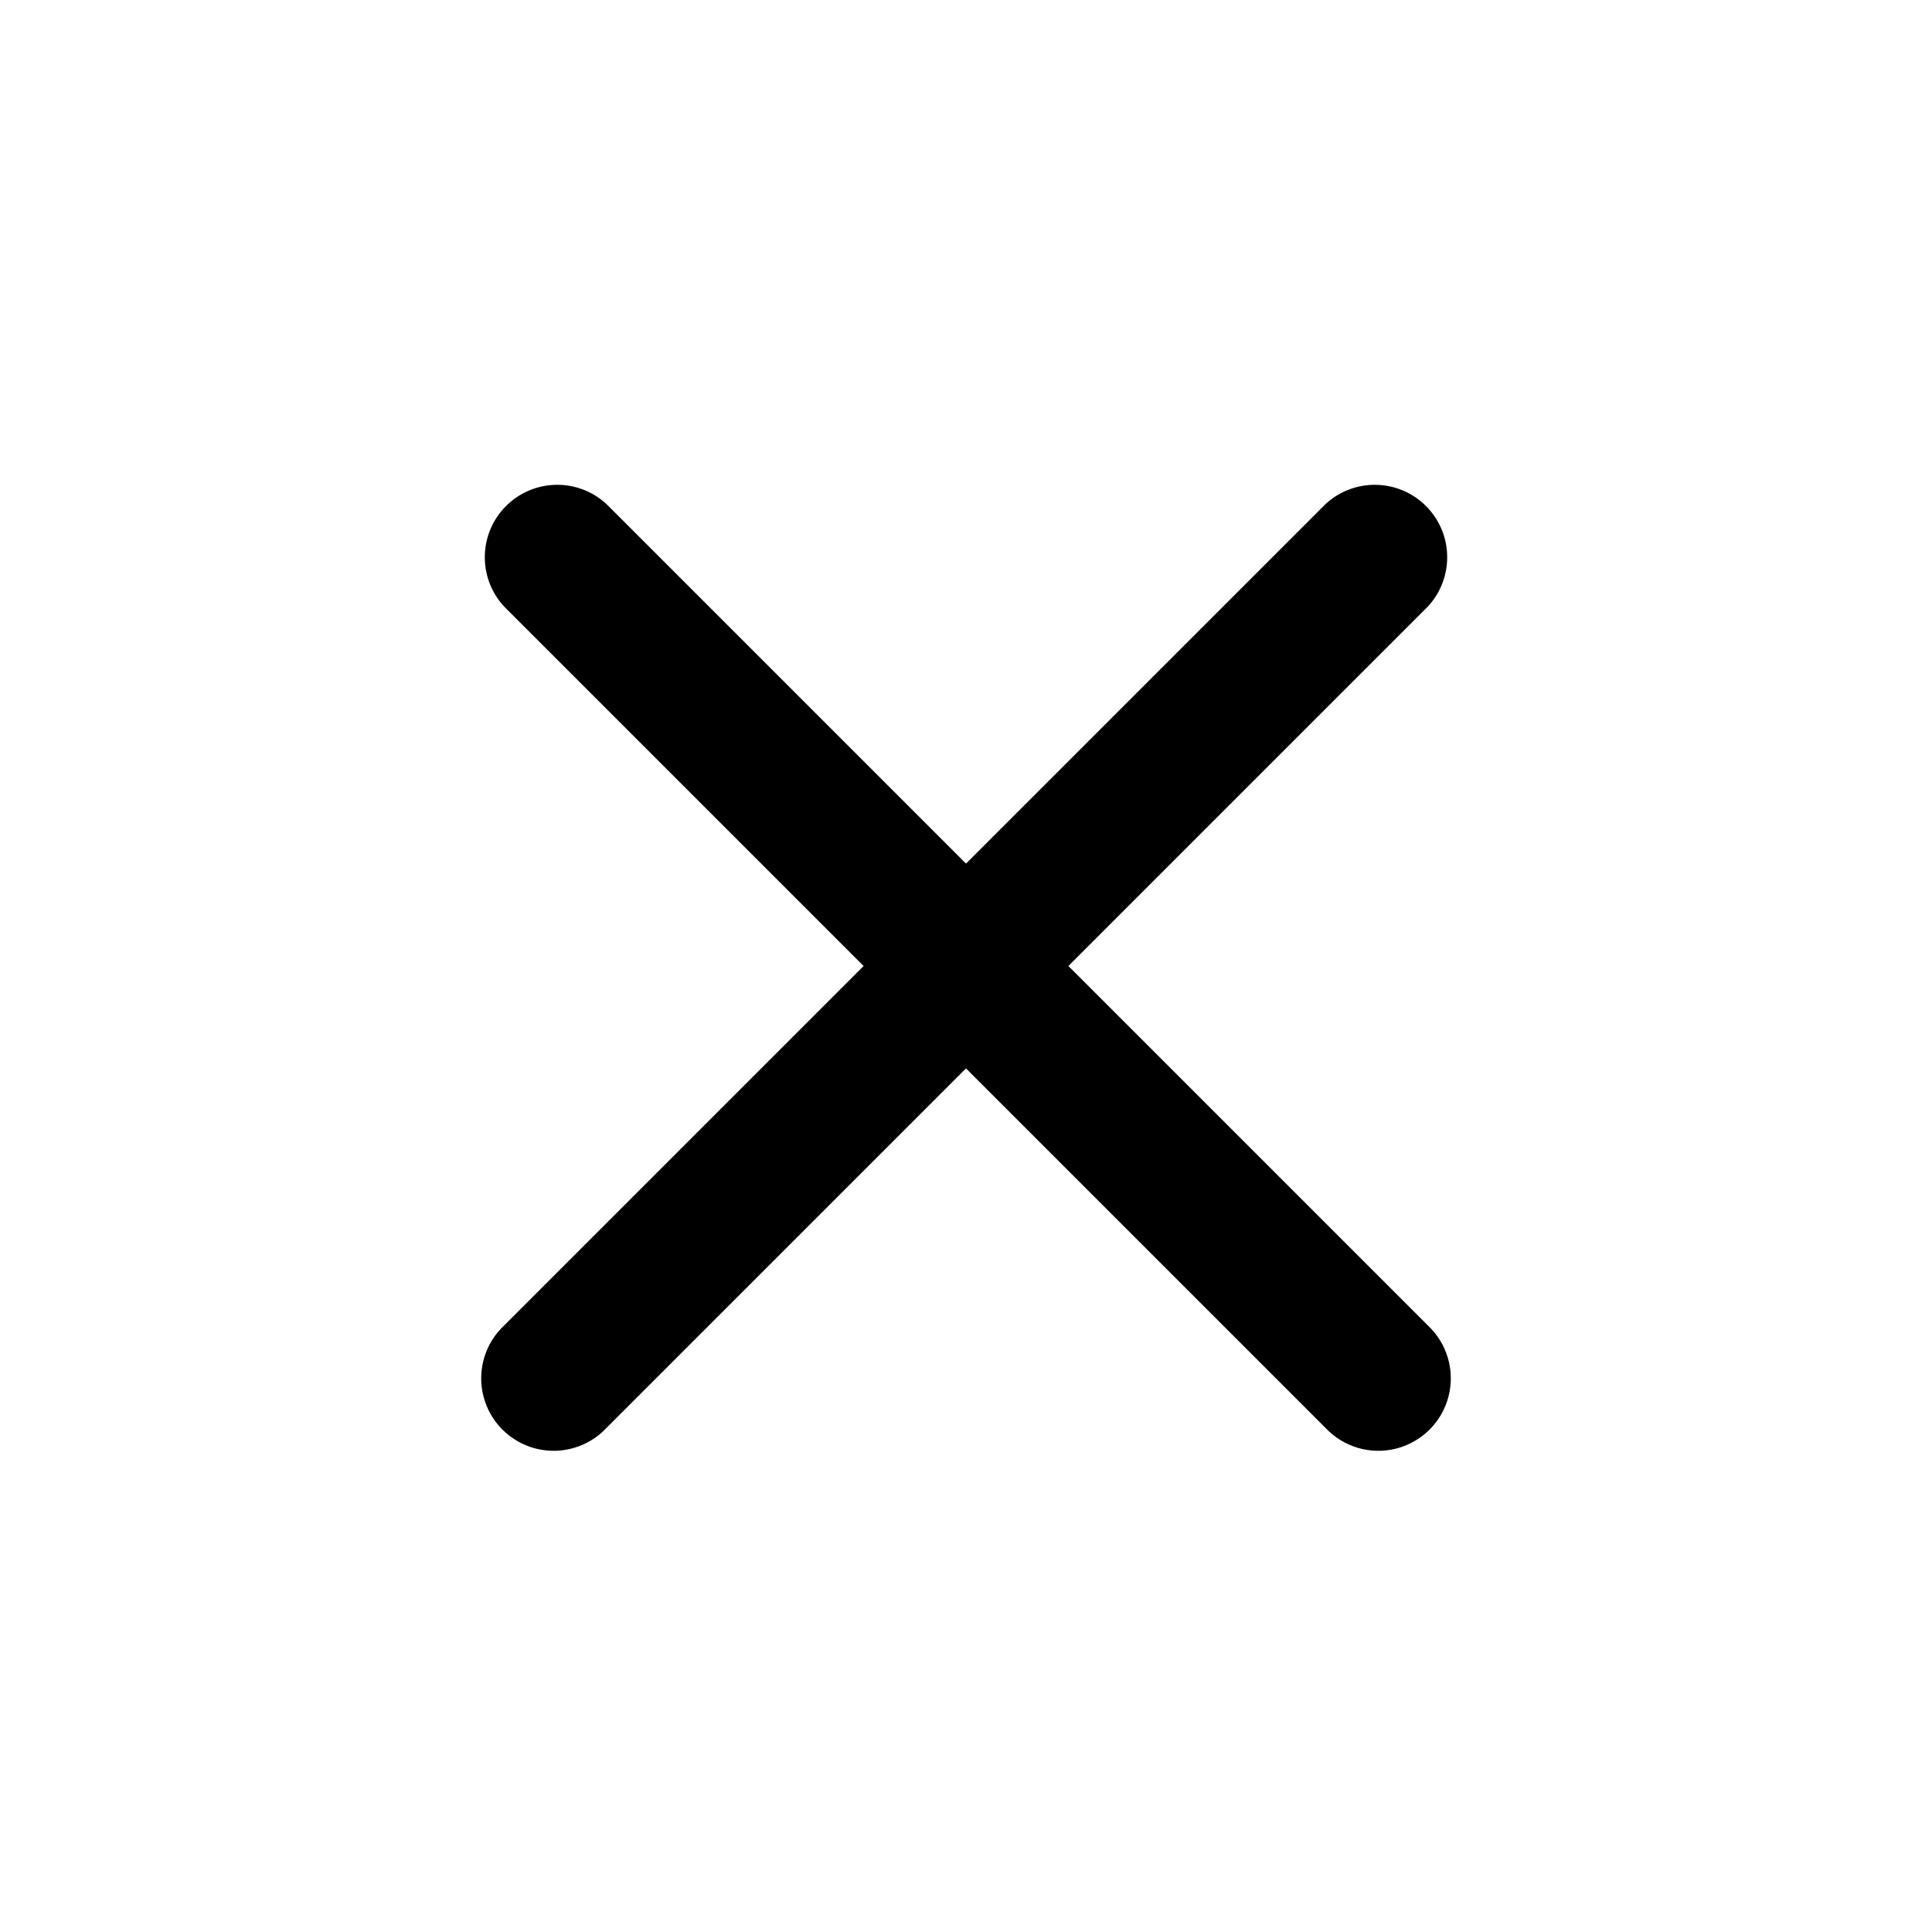
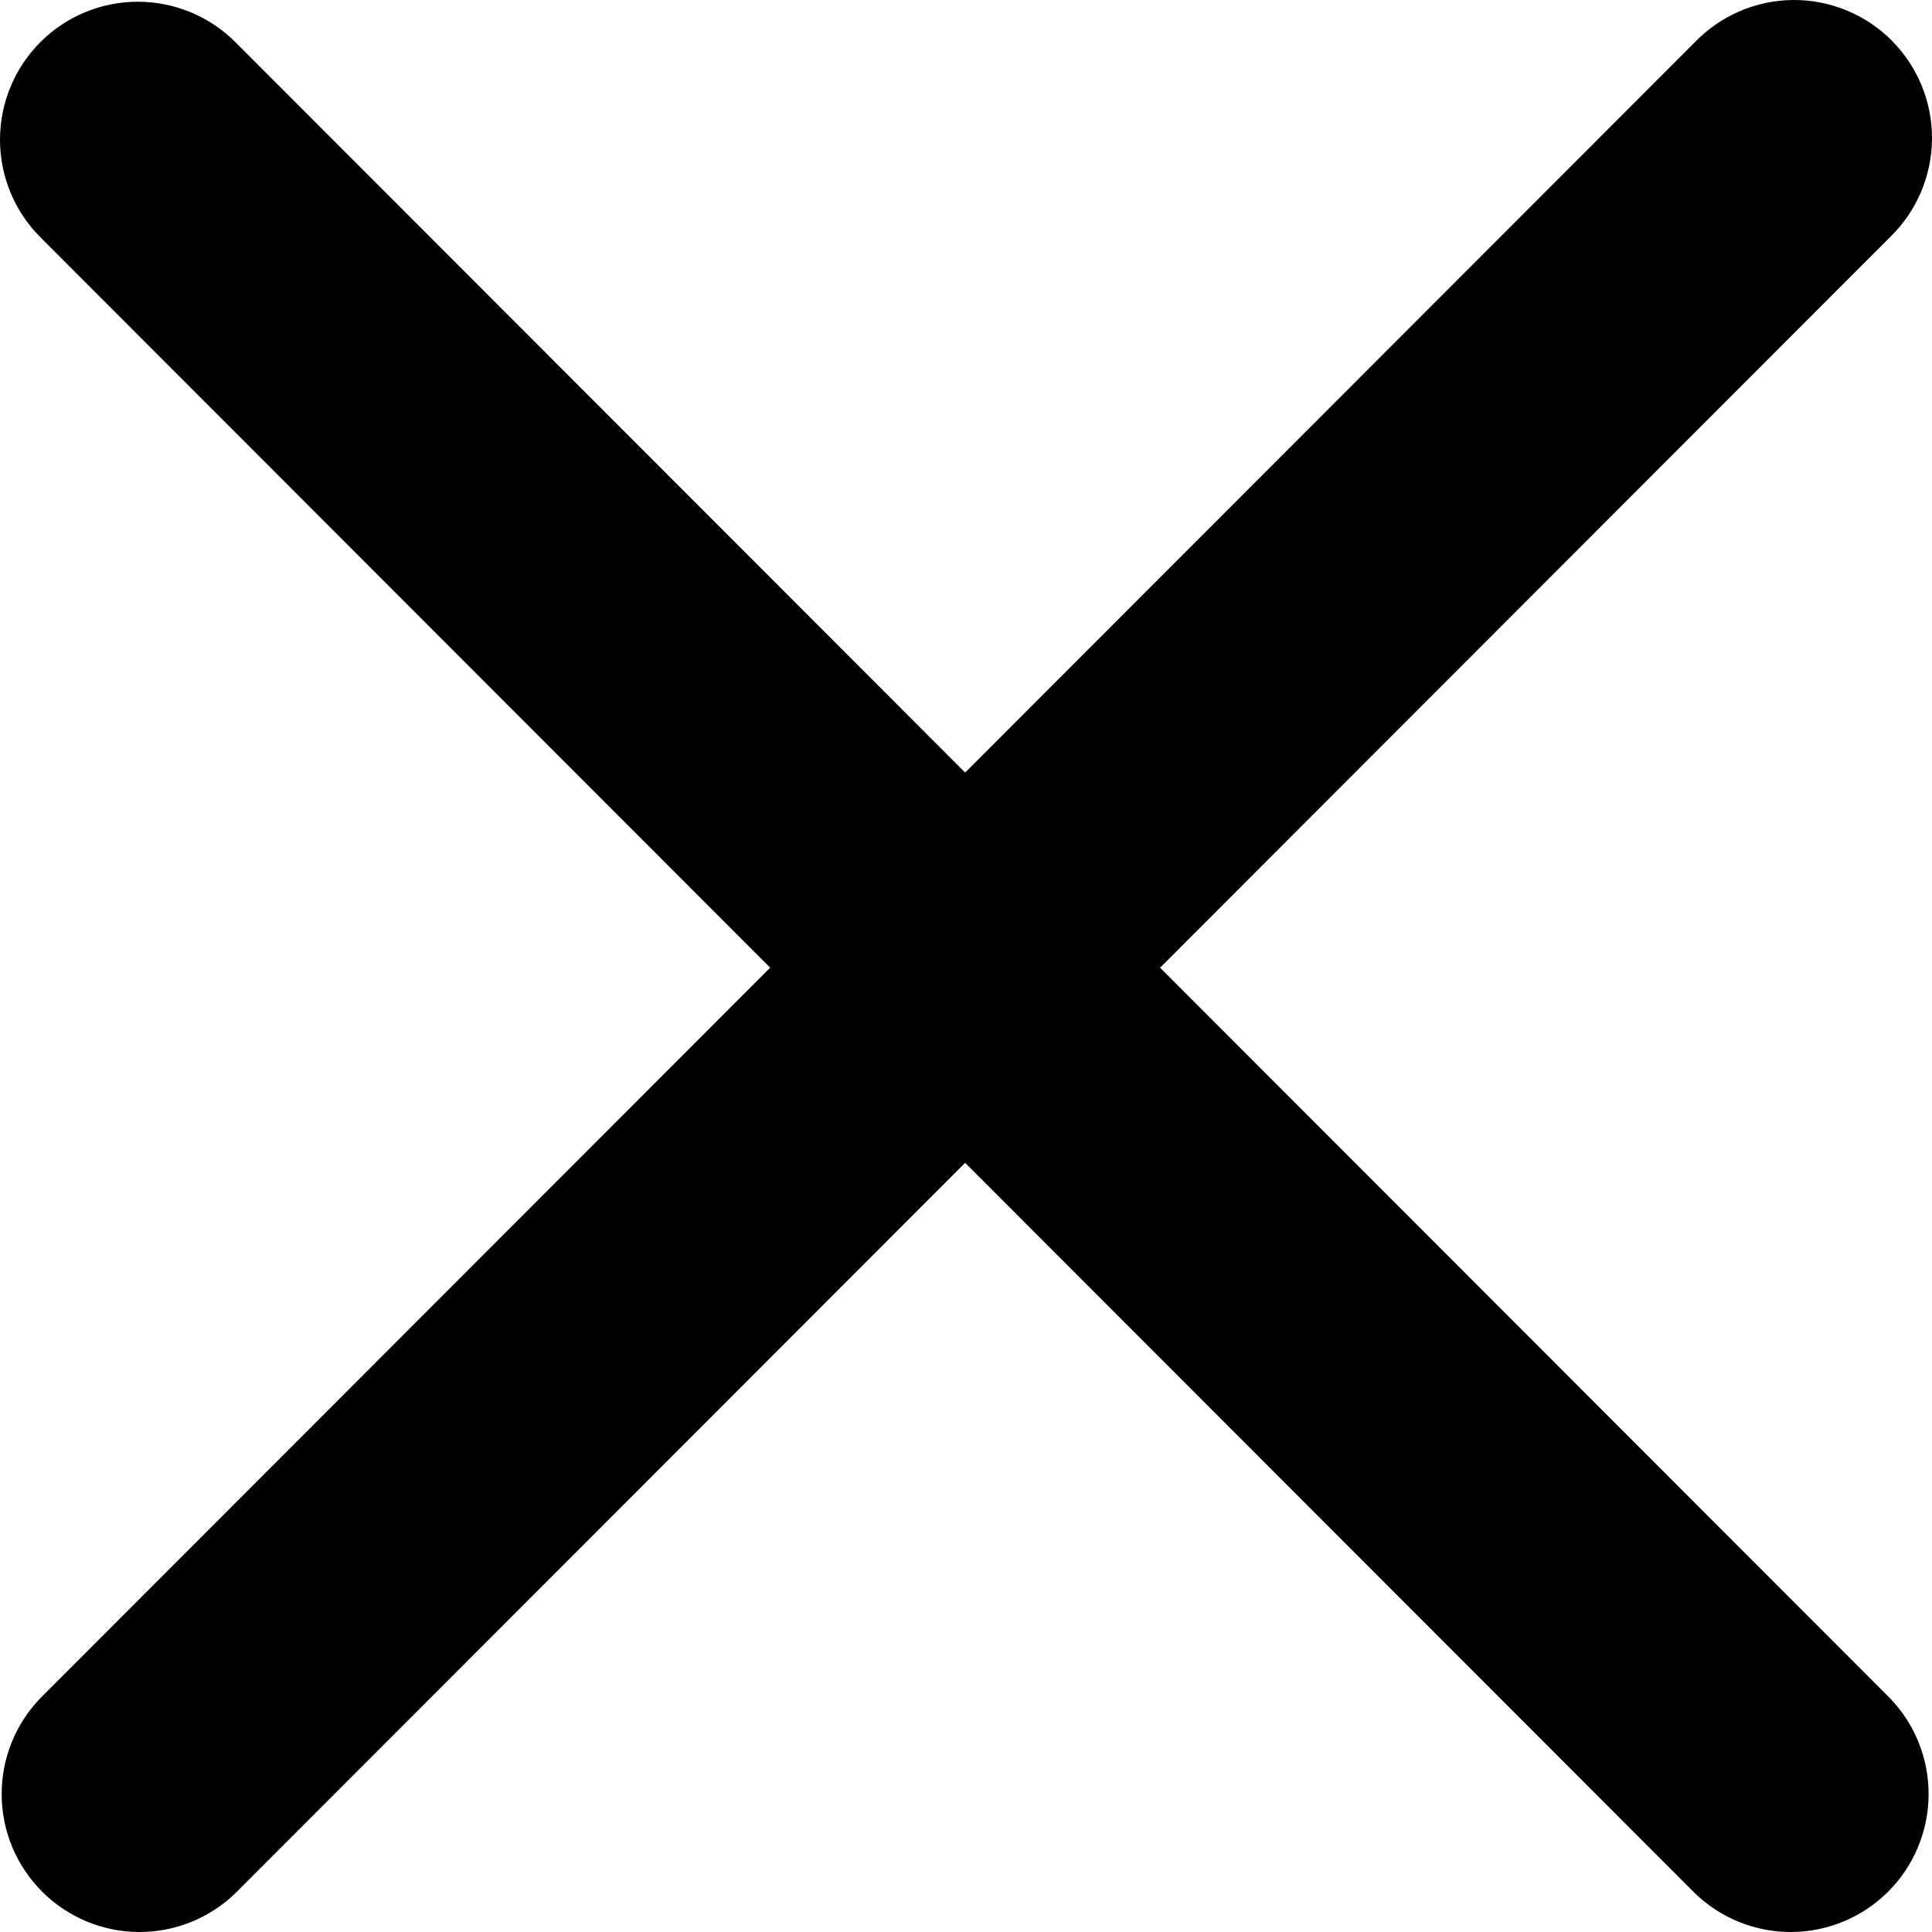
- <svg xmlns="http://www.w3.org/2000/svg" viewBox="0 0 20 20" fill="currentColor" class="h-5 w-5">
-   <path d="M6.28 5.22a.75.75 0 00-1.06 1.06L8.94 10l-3.72 3.72a.75.75 0 101.06 1.06L10 11.06l3.72 3.72a.75.75 0 101.06-1.06L11.06 10l3.72-3.72a.75.75 0 00-1.06-1.06L10 8.94 6.28 5.22z" />
+ <svg xmlns="http://www.w3.org/2000/svg" width="10" height="10" viewBox="0 0 148 148" fill="none">
+   <path fill-rule="evenodd" clip-rule="evenodd" d="M3.093 3.227C5.073 1.246 7.759 0.132 10.56 0.132C13.361 0.132 16.047 1.246 18.028 3.227L73.934 59.182L129.84 3.227C130.815 2.218 131.98 1.412 133.269 0.858C134.557 0.304 135.943 0.013 137.346 0C138.748 -0.012 140.139 0.256 141.437 0.787C142.735 1.319 143.915 2.104 144.906 3.096C145.898 4.089 146.682 5.269 147.213 6.568C147.745 7.868 148.012 9.26 148 10.663C147.987 12.067 147.696 13.454 147.142 14.744C146.589 16.034 145.784 17.2 144.775 18.175L88.869 74.13L144.775 130.084C146.699 132.078 147.764 134.749 147.74 137.52C147.716 140.292 146.605 142.944 144.647 144.904C142.688 146.864 140.039 147.976 137.27 148C134.5 148.024 131.832 146.958 129.84 145.032L73.934 89.078L18.028 145.032C16.035 146.958 13.367 148.024 10.598 148C7.829 147.976 5.18 146.864 3.221 144.904C1.263 142.944 0.152 140.292 0.128 137.52C0.104 134.749 1.168 132.078 3.093 130.084L58.999 74.13L3.093 18.175C1.112 16.193 0 13.505 0 10.701C0 7.898 1.112 5.21 3.093 3.227Z" fill="black" />
</svg>
